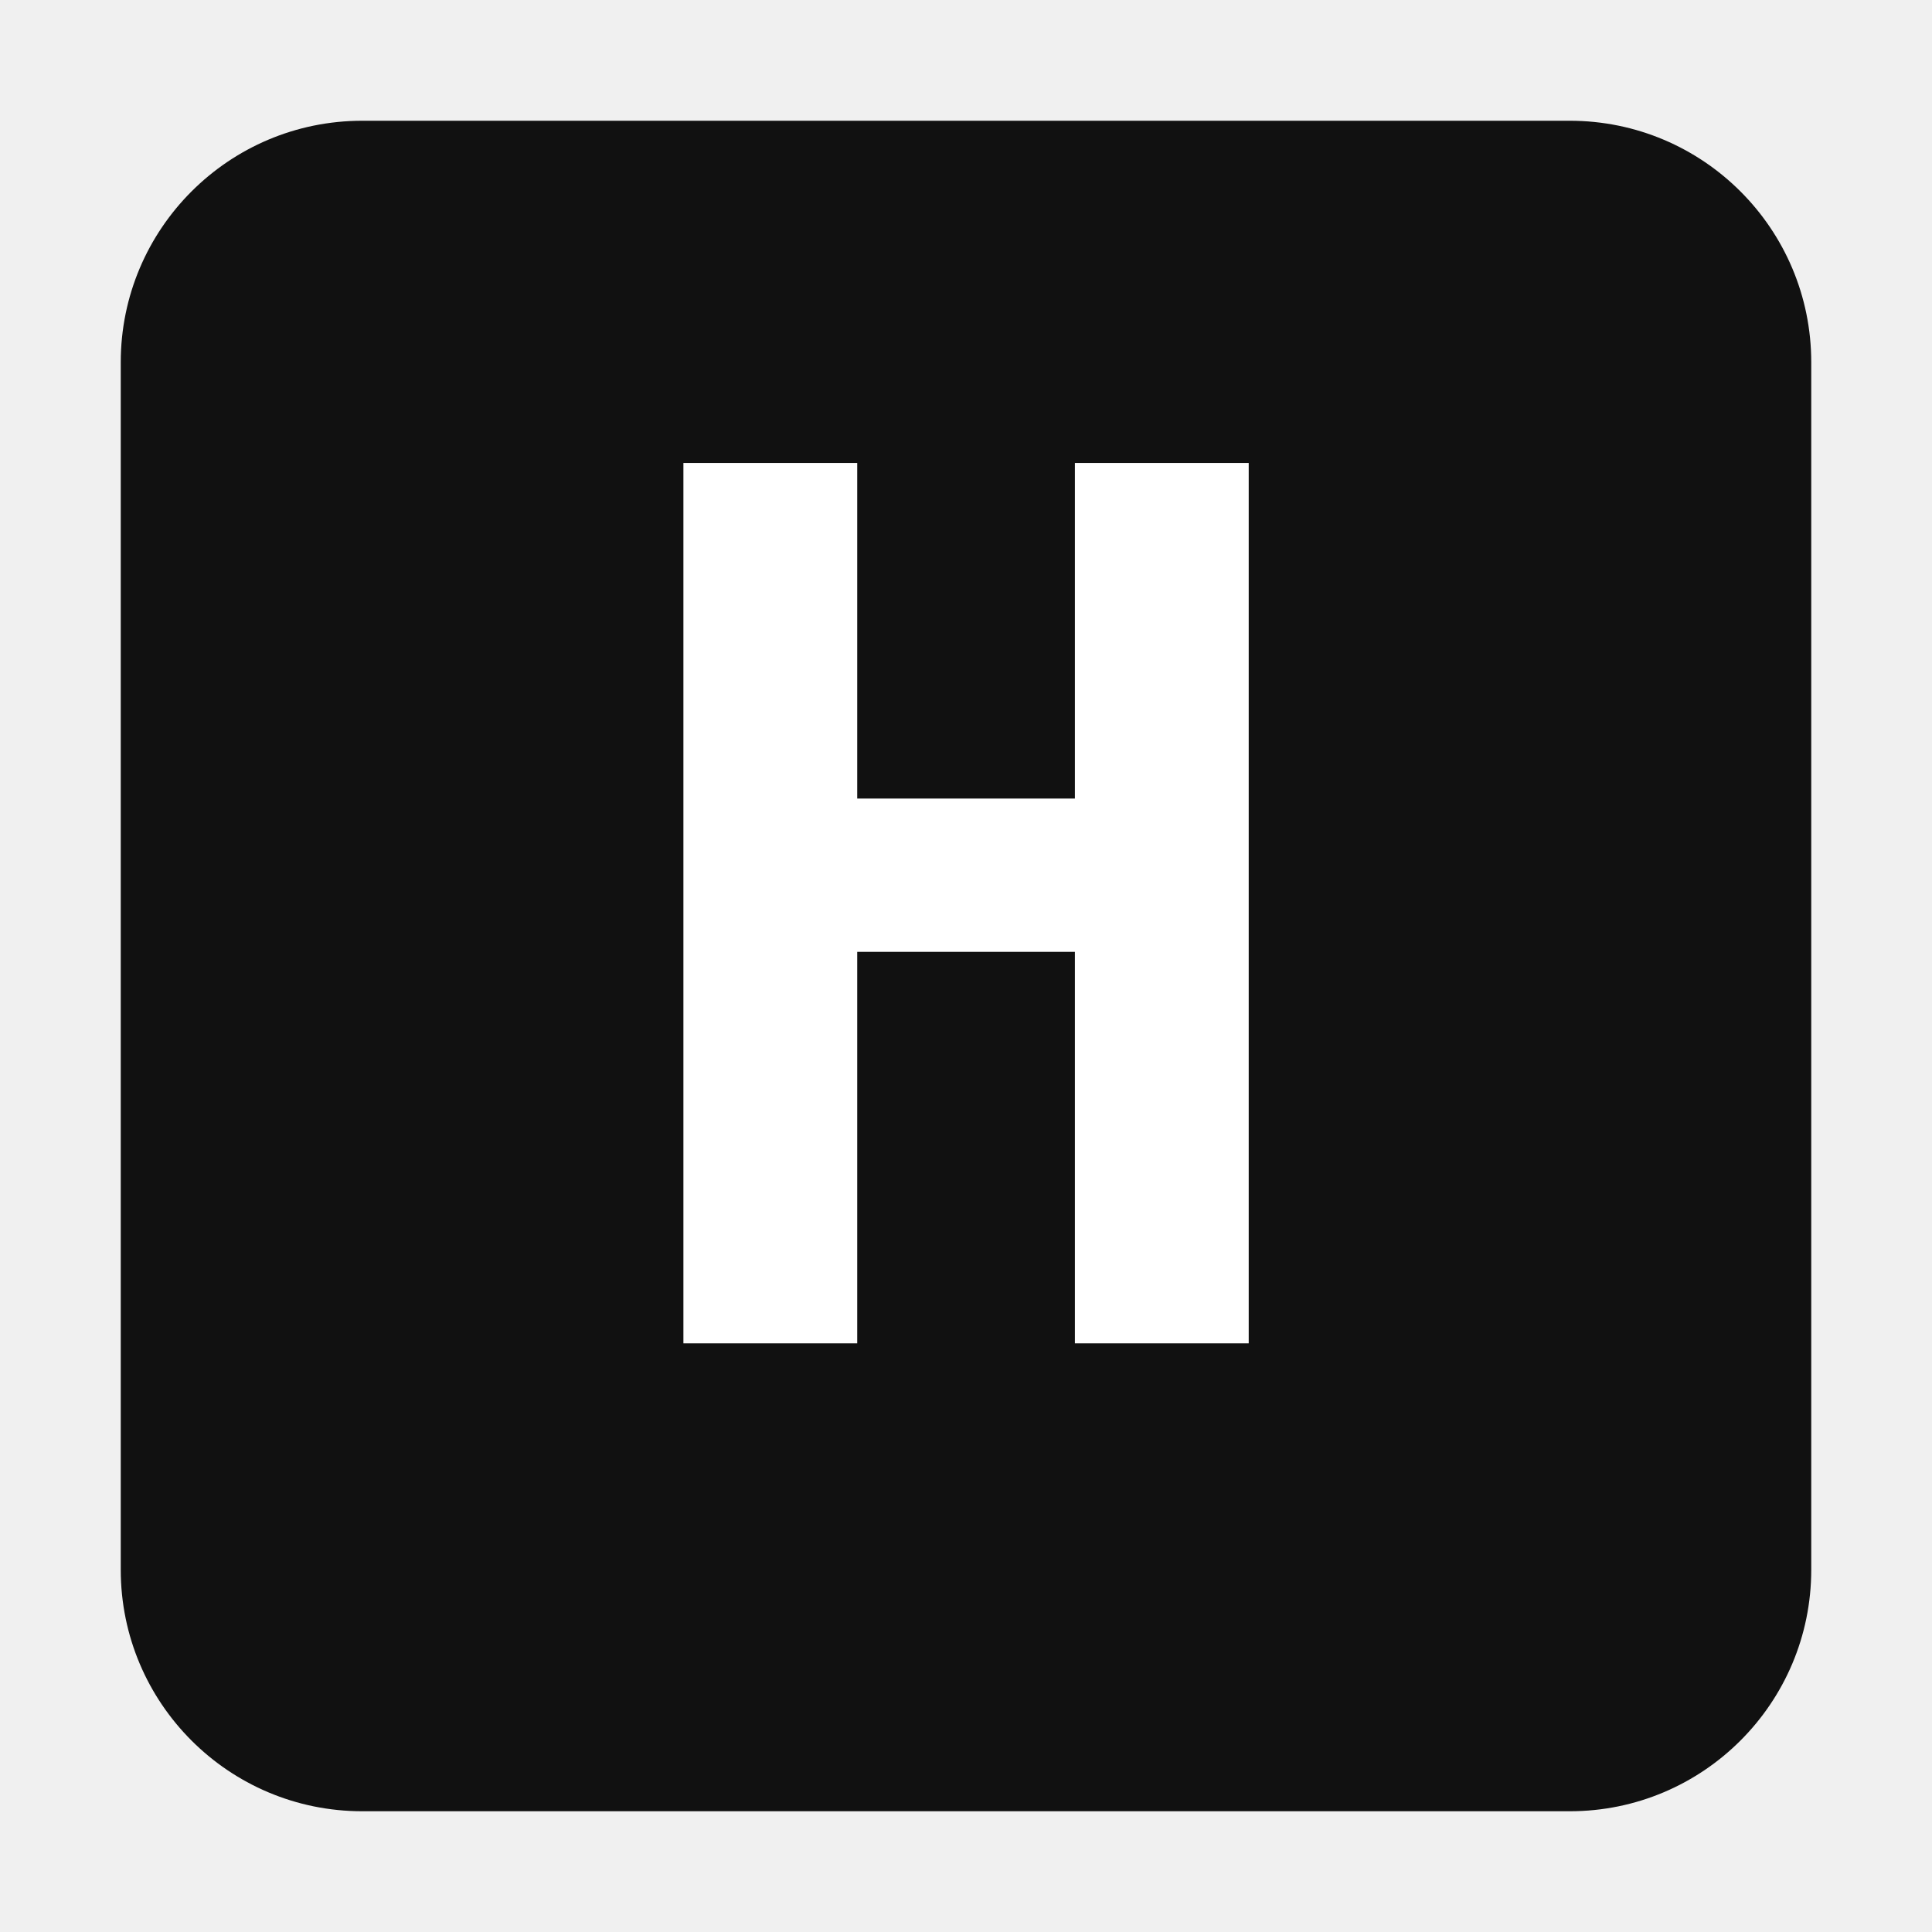
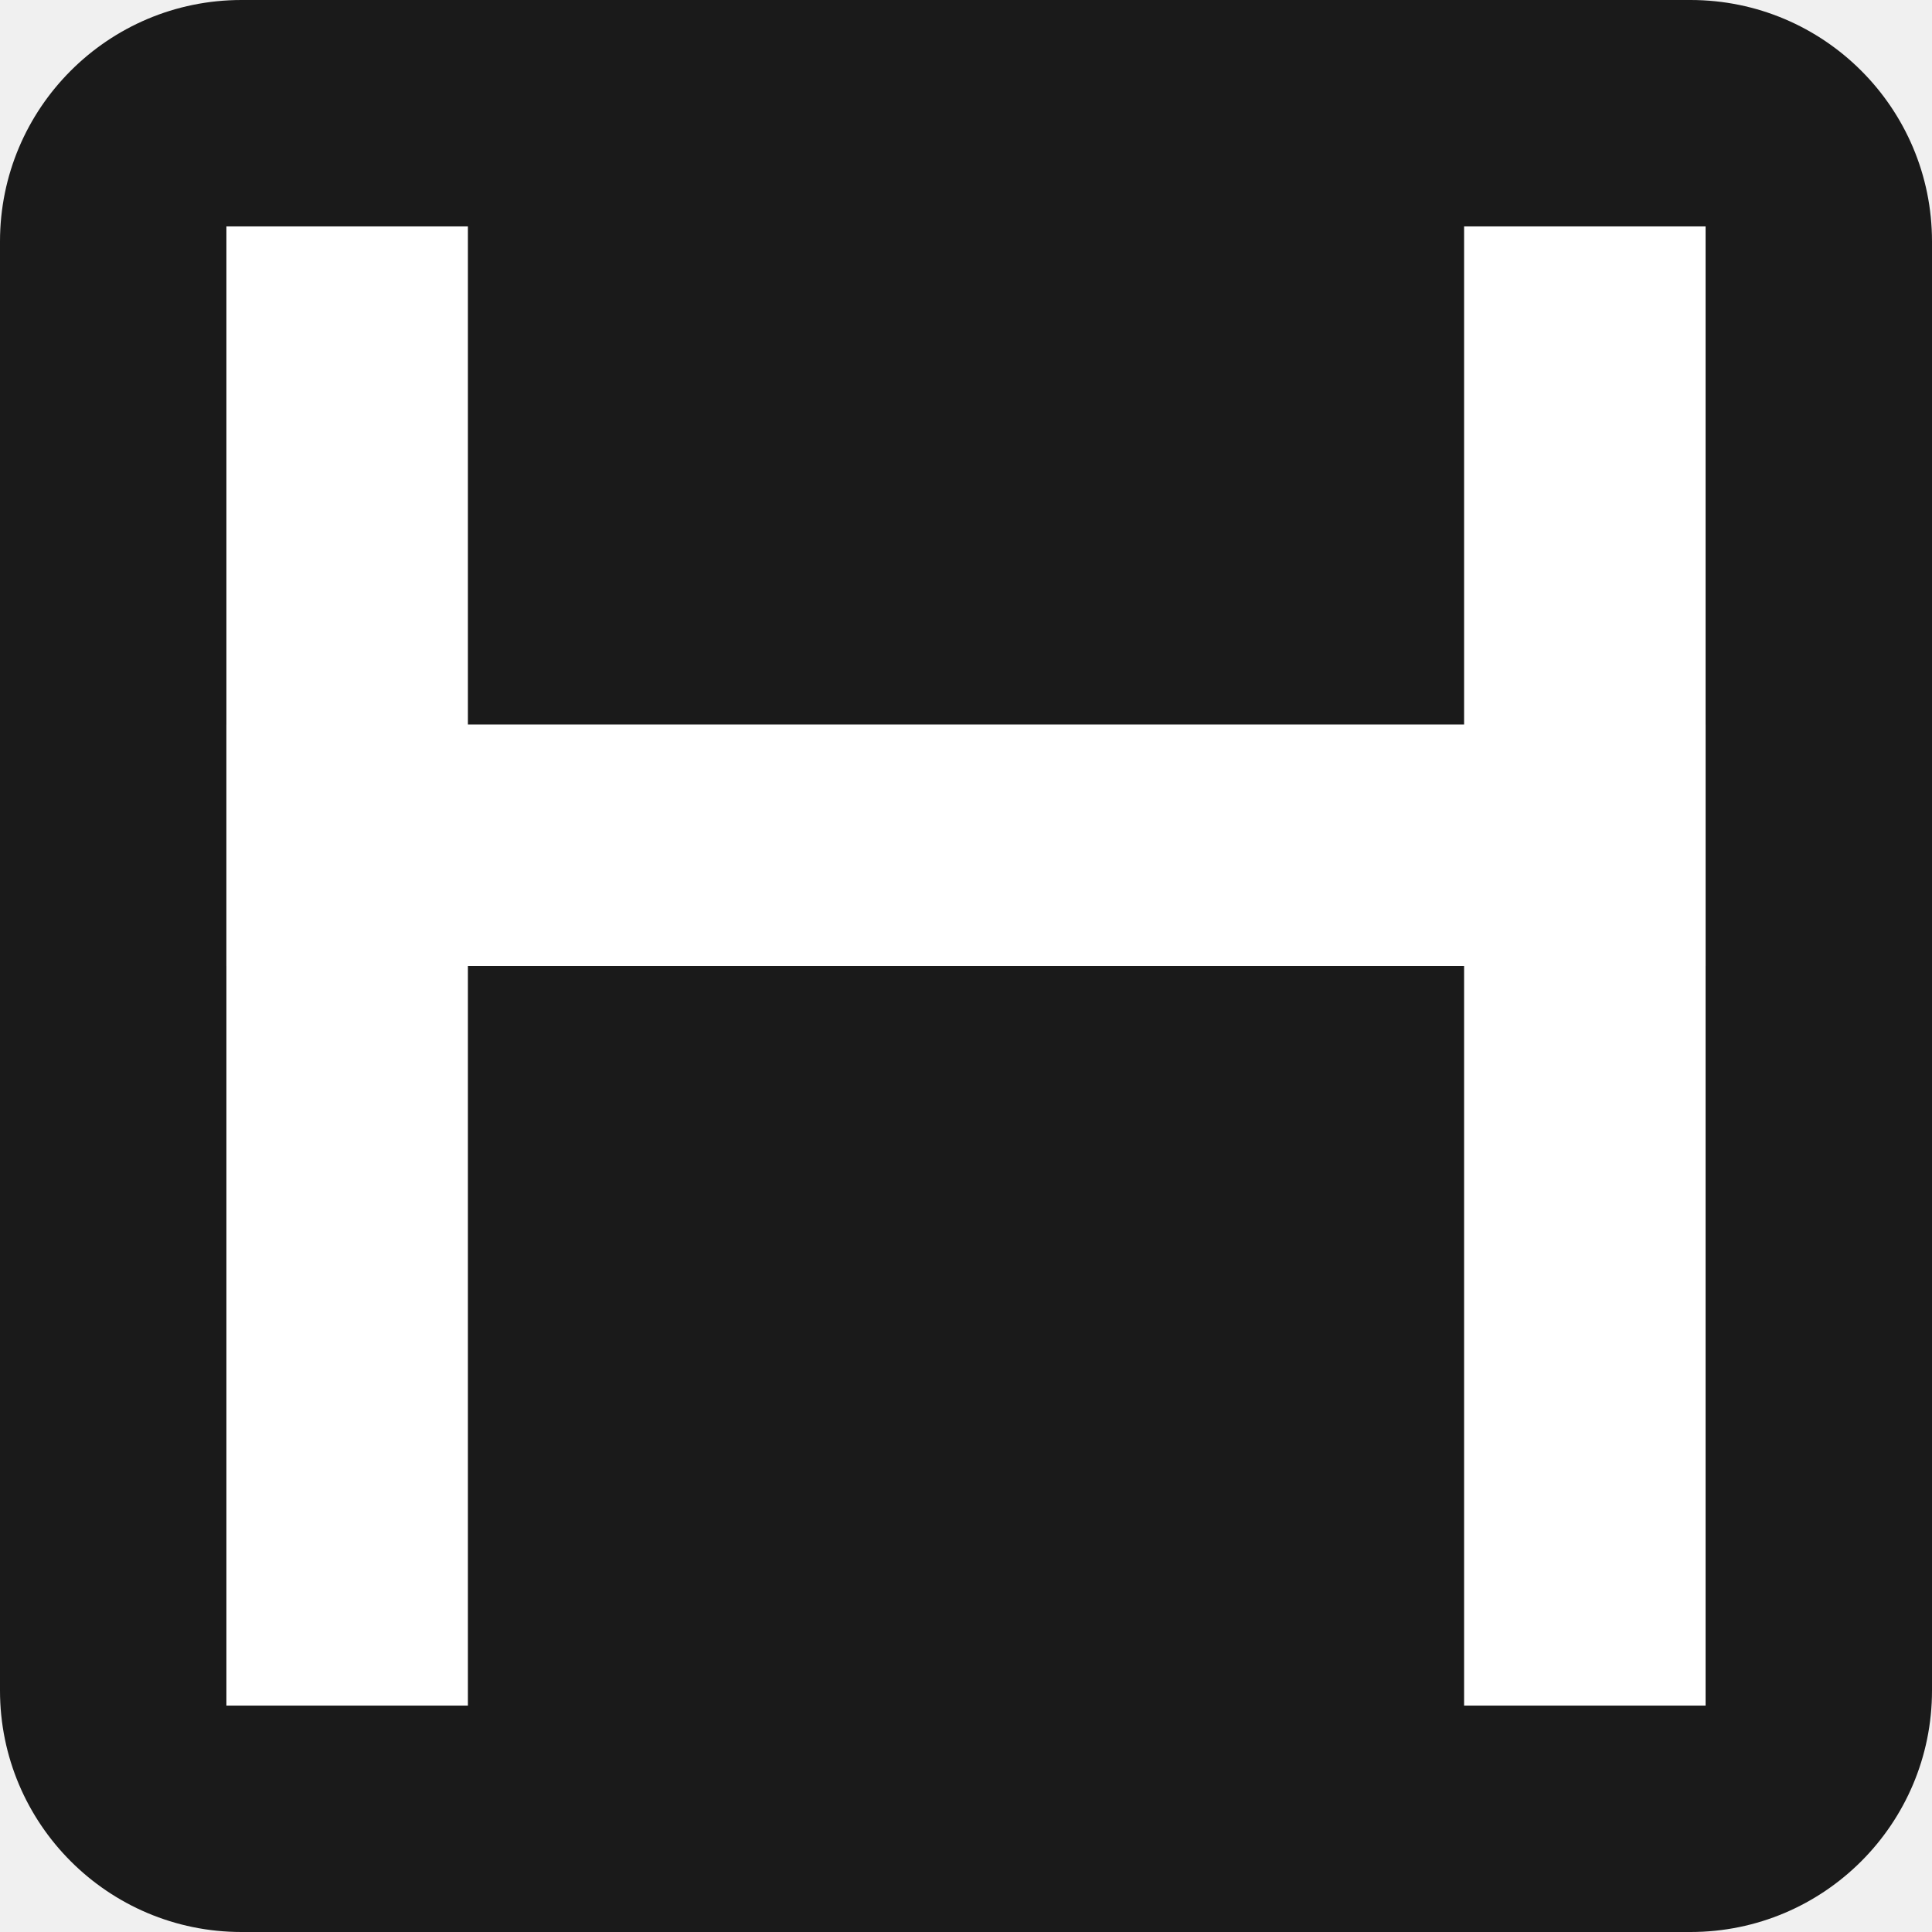
- <svg xmlns="http://www.w3.org/2000/svg" viewBox="0 0 128 128">
-   <rect x="8" y="8" width="112" height="112" rx="16" ry="16" fill="#111" />
-   <text x="64" y="89" text-anchor="middle" font-family="ui-monospace, 'Cascadia Code', 'Source Code Pro', Menlo, Consolas, monospace" font-size="80" font-weight="700" fill="#fff">H</text>
+ <svg xmlns="http://www.w3.org/2000/svg" viewBox="0 0 512 512">
+   <rect width="512" height="512" rx="64" fill="#1a1a1a" />
+   <rect x="60" y="60" width="64" height="392" fill="#fff" />
+   <rect x="388" y="60" width="64" height="392" fill="#fff" />
+   <rect x="60" y="192" width="392" height="64" fill="#fff" />
</svg>
